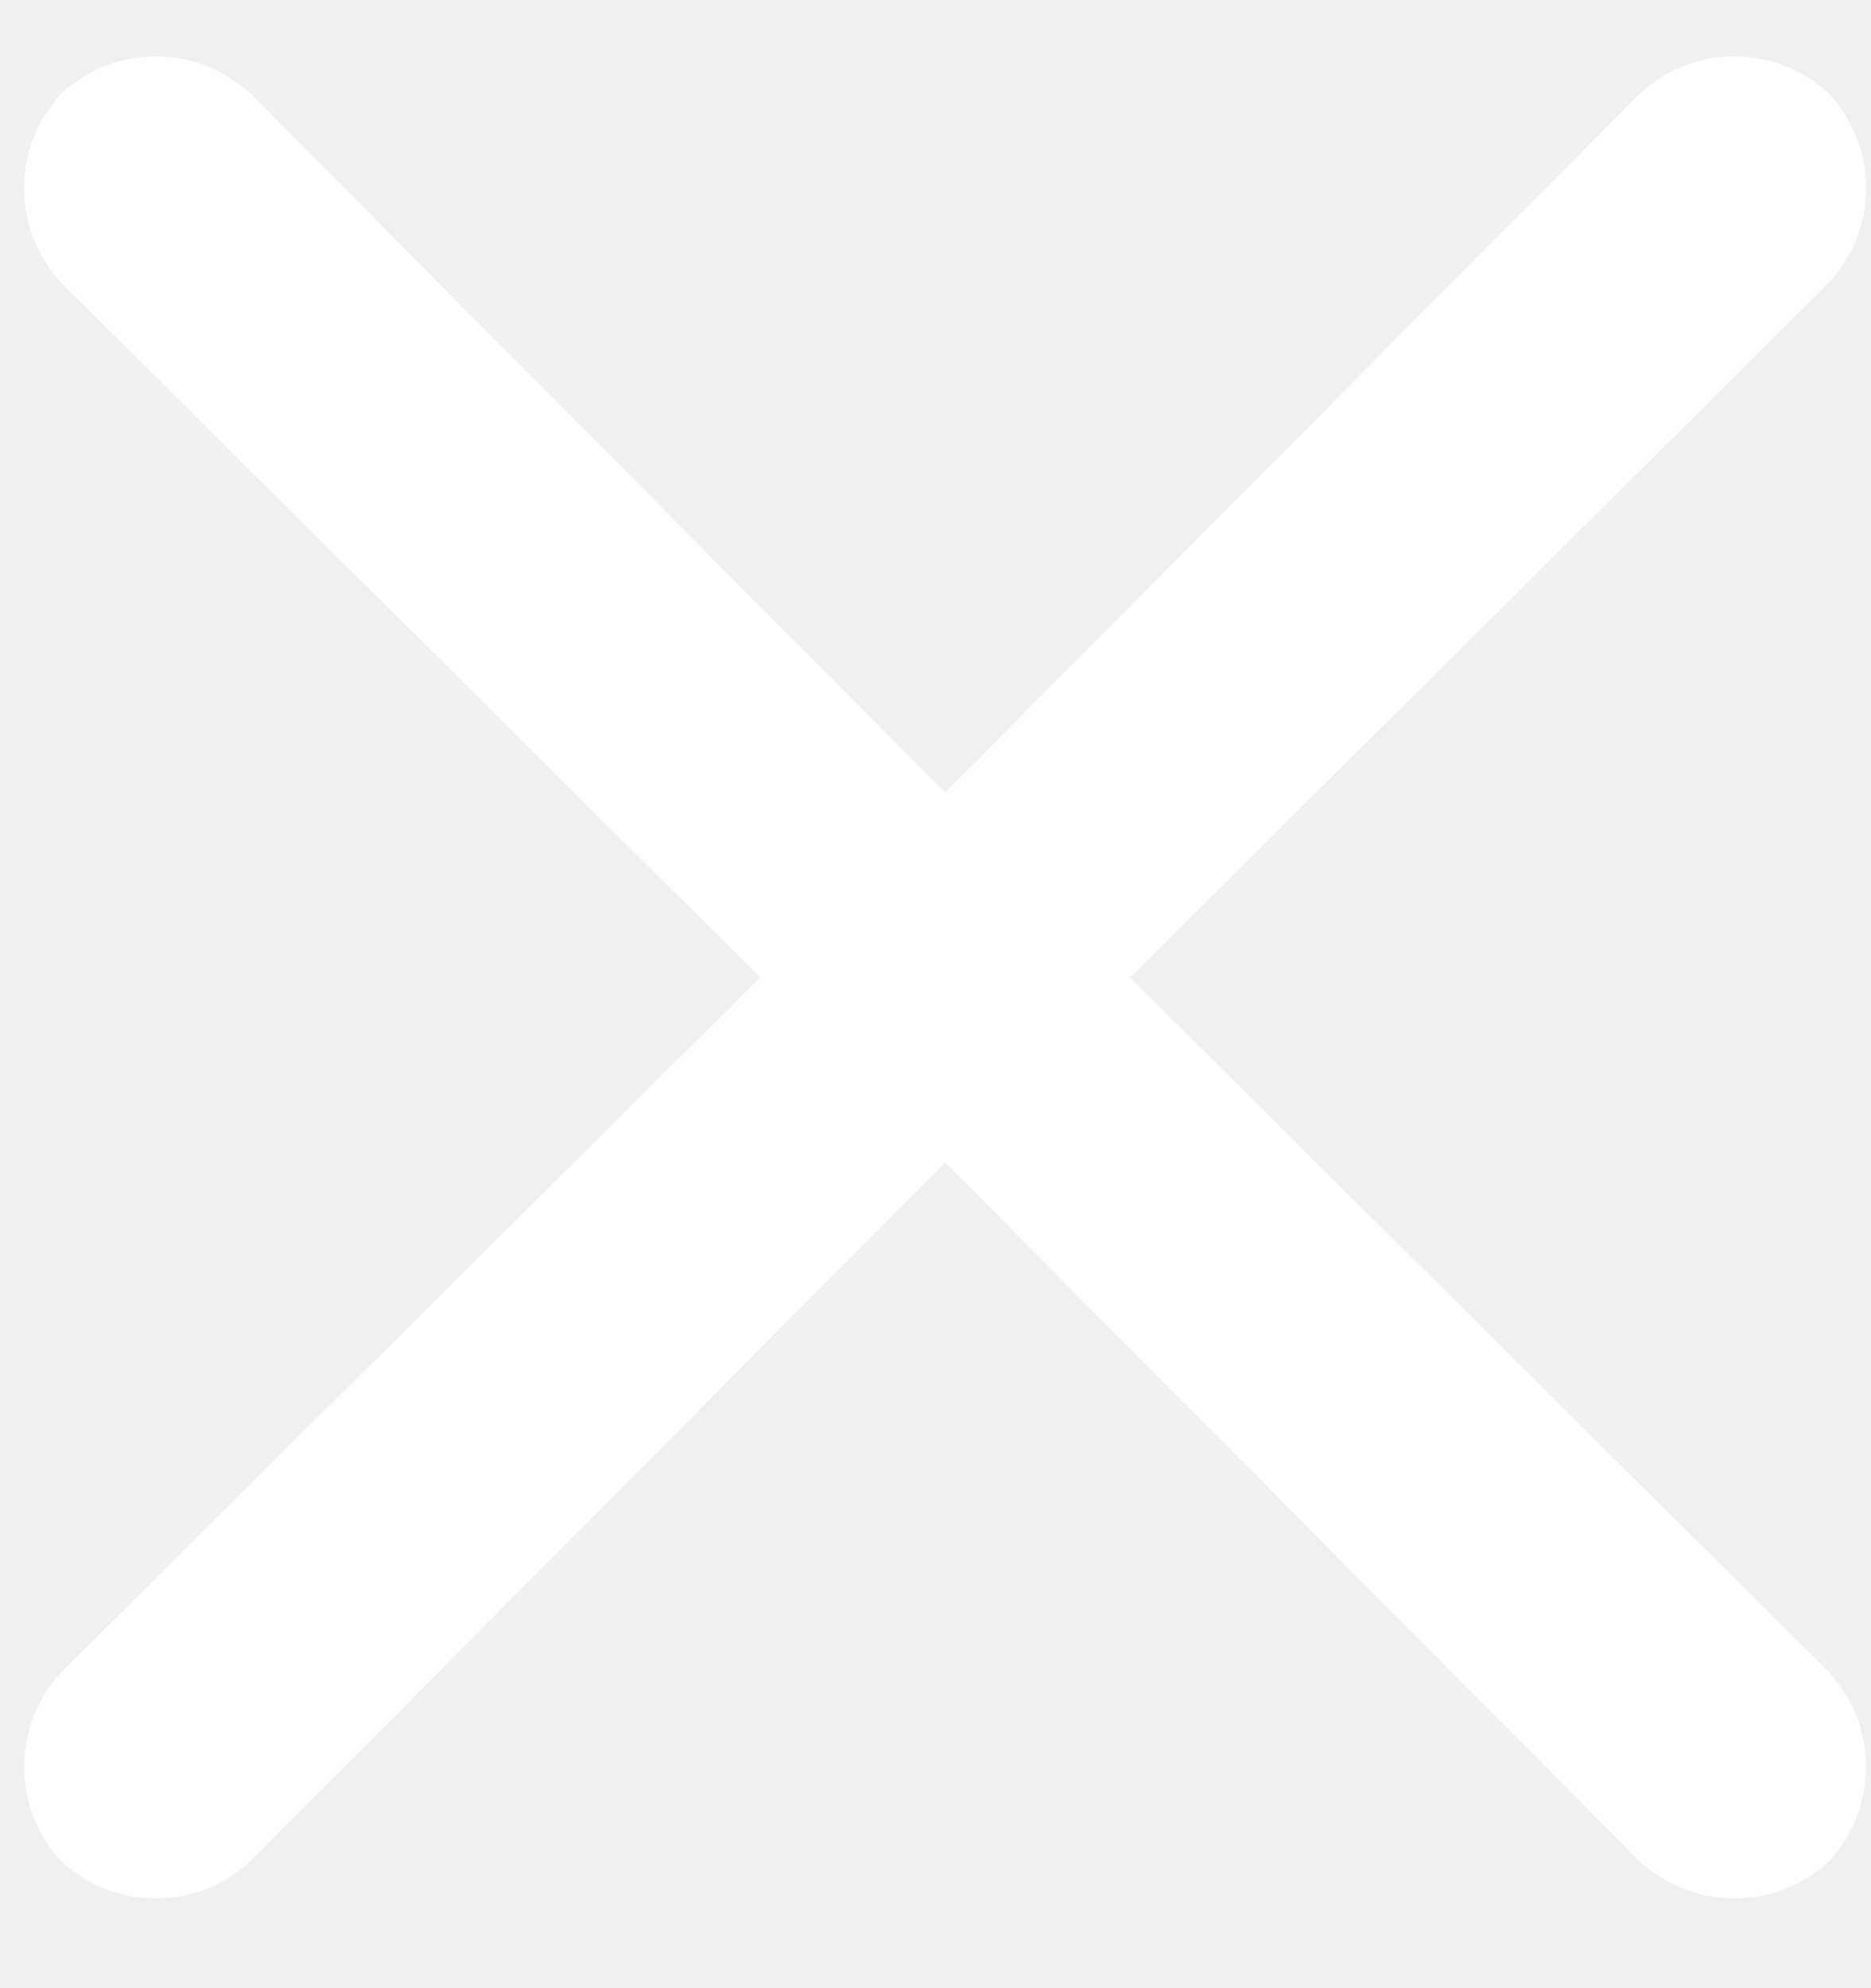
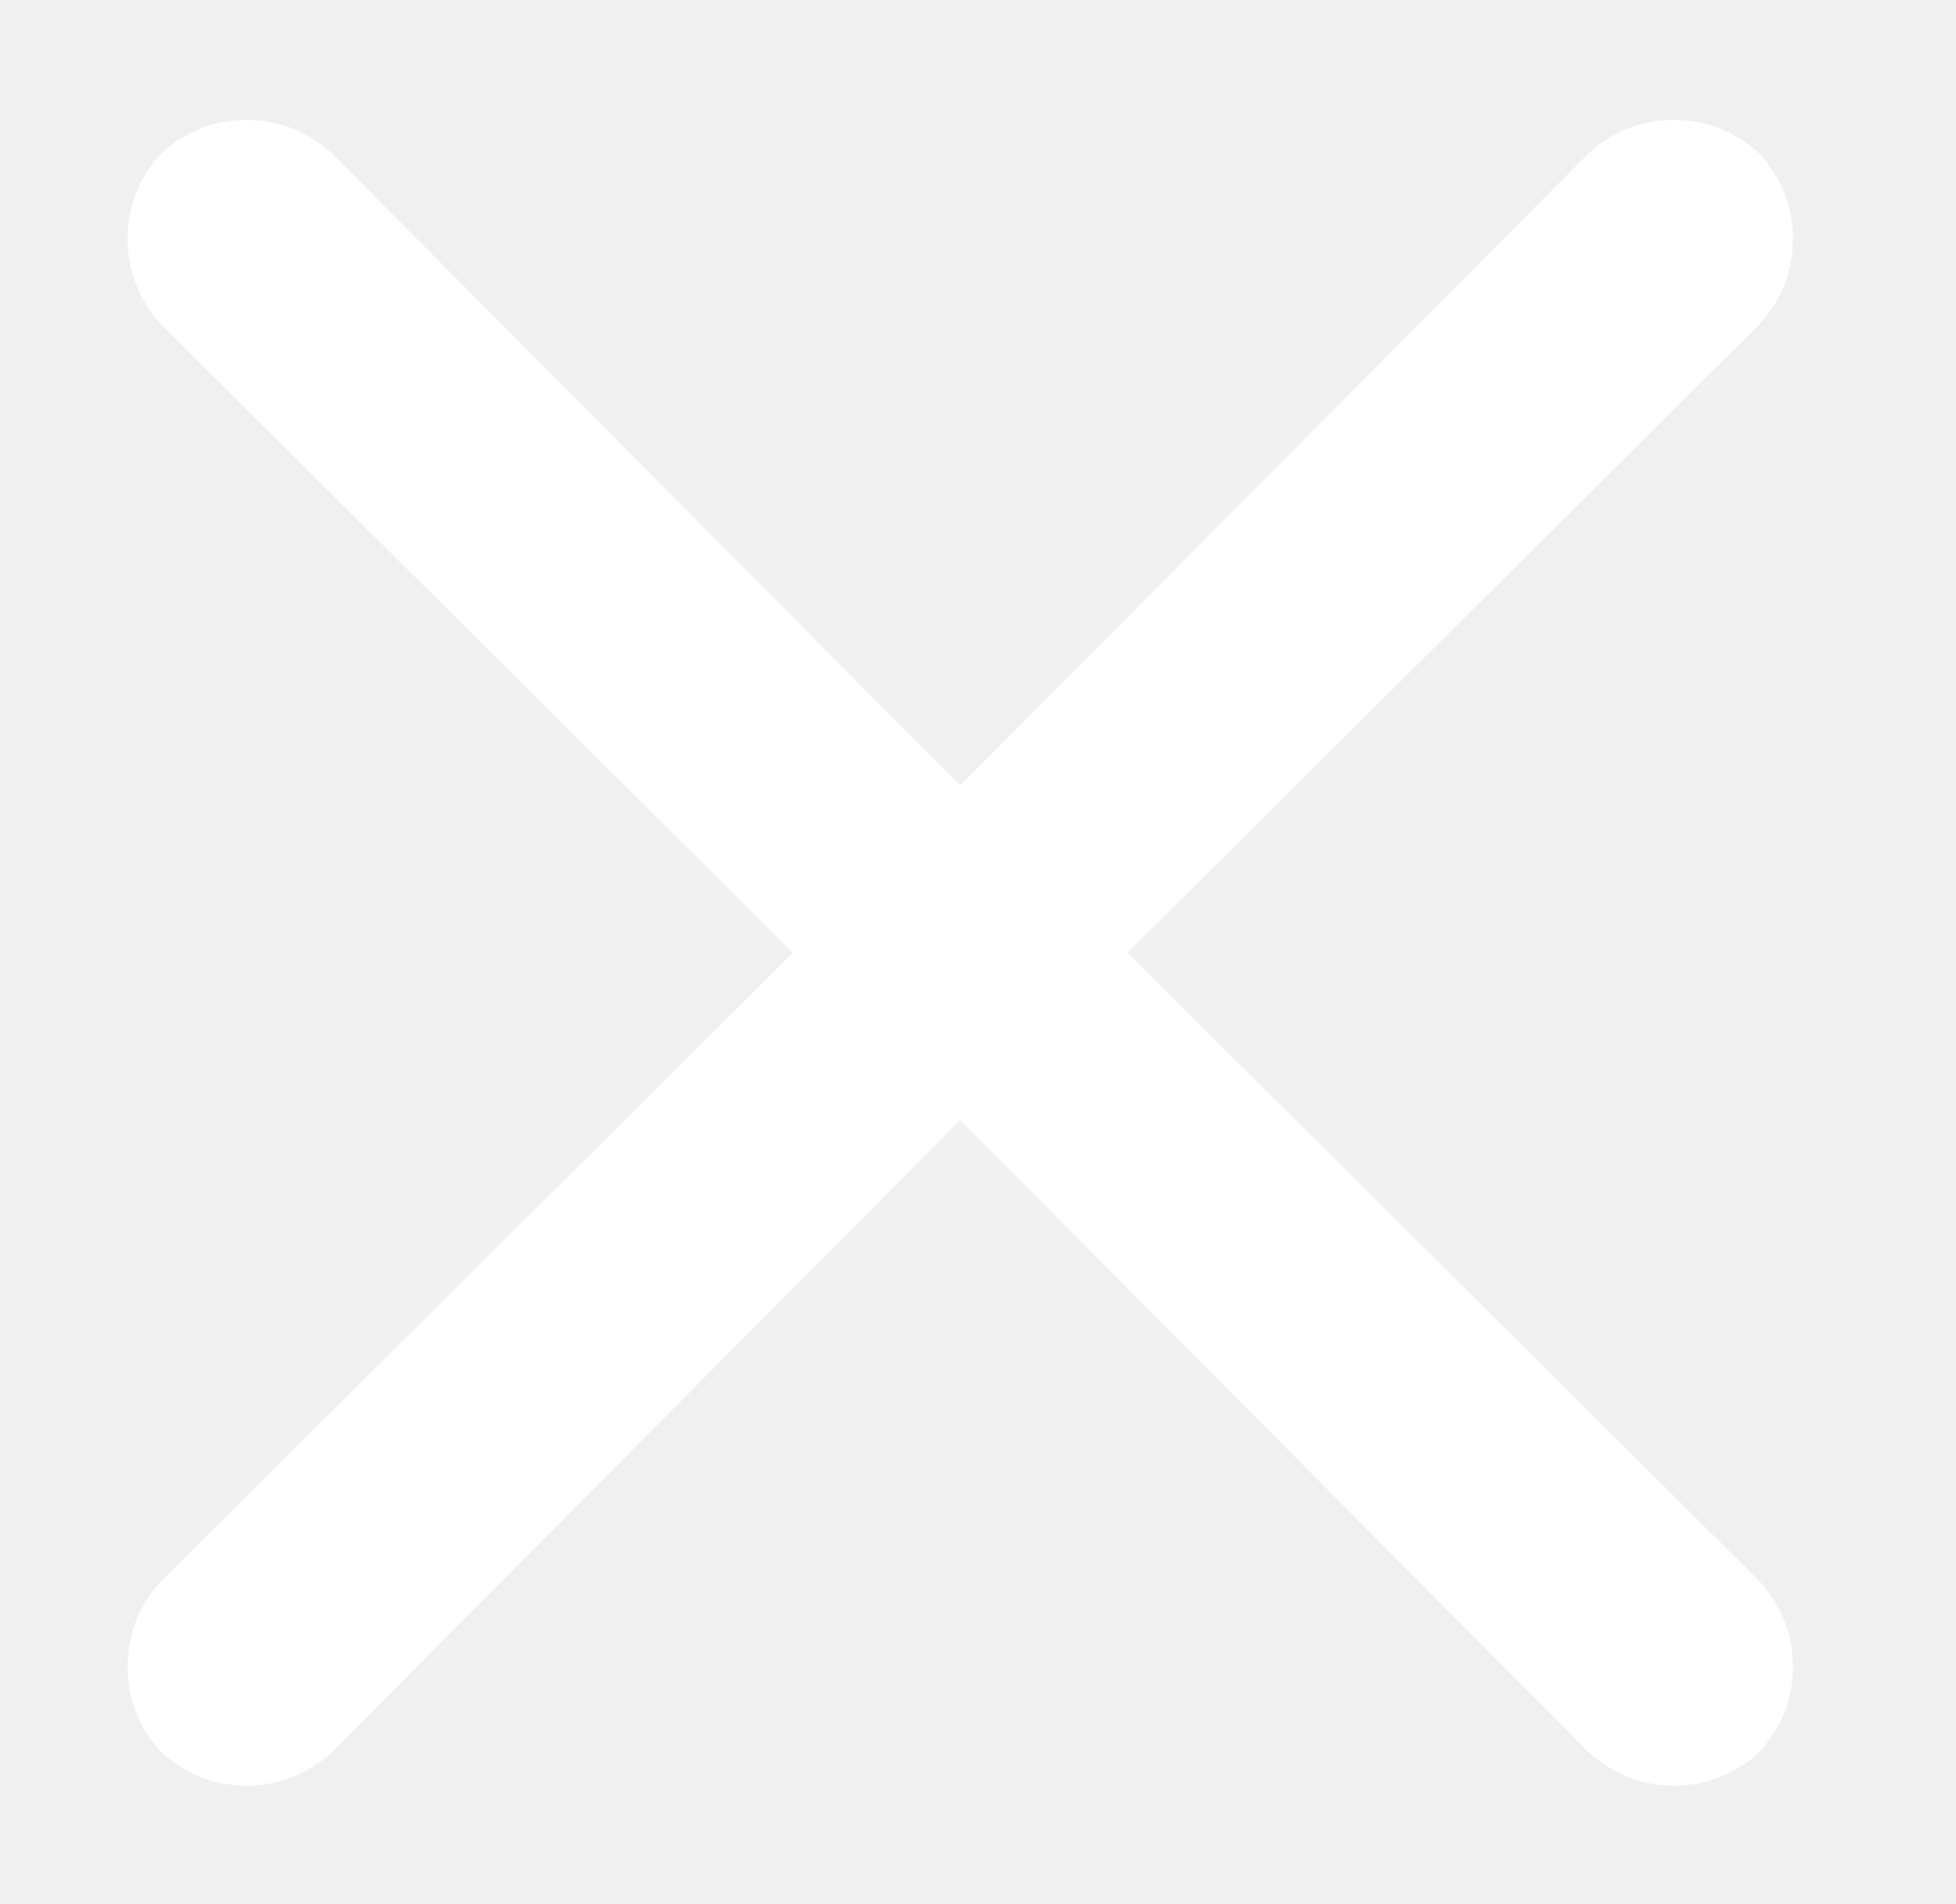
- <svg xmlns="http://www.w3.org/2000/svg" width="16" height="17" viewBox="0 0 16 17" fill="none">
-   <path d="M14.023 0.8C14.258 0.589 14.527 0.483 14.832 0.483C15.137 0.483 15.406 0.589 15.641 0.8C15.852 1.034 15.957 1.304 15.957 1.609C15.957 1.913 15.852 2.183 15.641 2.417L9.664 8.358L15.641 14.3C15.852 14.534 15.957 14.804 15.957 15.108C15.957 15.413 15.852 15.683 15.641 15.917C15.406 16.128 15.137 16.233 14.832 16.233C14.527 16.233 14.258 16.128 14.023 15.917L8.082 9.941L2.141 15.917C1.906 16.128 1.637 16.233 1.332 16.233C1.027 16.233 0.758 16.128 0.523 15.917C0.312 15.683 0.207 15.413 0.207 15.108C0.207 14.804 0.312 14.534 0.523 14.3L6.5 8.358L0.523 2.417C0.312 2.183 0.207 1.913 0.207 1.609C0.207 1.304 0.312 1.034 0.523 0.8C0.758 0.589 1.027 0.483 1.332 0.483C1.637 0.483 1.906 0.589 2.141 0.8L8.082 6.776L14.023 0.8Z" fill="white" />
+ <svg xmlns="http://www.w3.org/2000/svg" width="37" height="36" viewBox="0 0 37 36" fill="none">
+   <path d="M30.047 2.902C30.516 2.48 31.055 2.269 31.664 2.269C32.273 2.269 32.812 2.48 33.281 2.902C33.703 3.37 33.914 3.909 33.914 4.519C33.914 5.128 33.703 5.667 33.281 6.136L21.328 18.019L33.281 29.902C33.703 30.37 33.914 30.909 33.914 31.519C33.914 32.128 33.703 32.667 33.281 33.136C32.812 33.558 32.273 33.769 31.664 33.769C31.055 33.769 30.516 33.558 30.047 33.136L18.164 21.183L6.281 33.136C5.812 33.558 5.273 33.769 4.664 33.769C4.055 33.769 3.516 33.558 3.047 33.136C2.625 32.667 2.414 32.128 2.414 31.519C2.414 30.909 2.625 30.37 3.047 29.902L15 18.019L3.047 6.136C2.625 5.667 2.414 5.128 2.414 4.519C2.414 3.909 2.625 3.37 3.047 2.902C3.516 2.48 4.055 2.269 4.664 2.269C5.273 2.269 5.812 2.48 6.281 2.902L18.164 14.855L30.047 2.902Z" fill="white" />
</svg>
